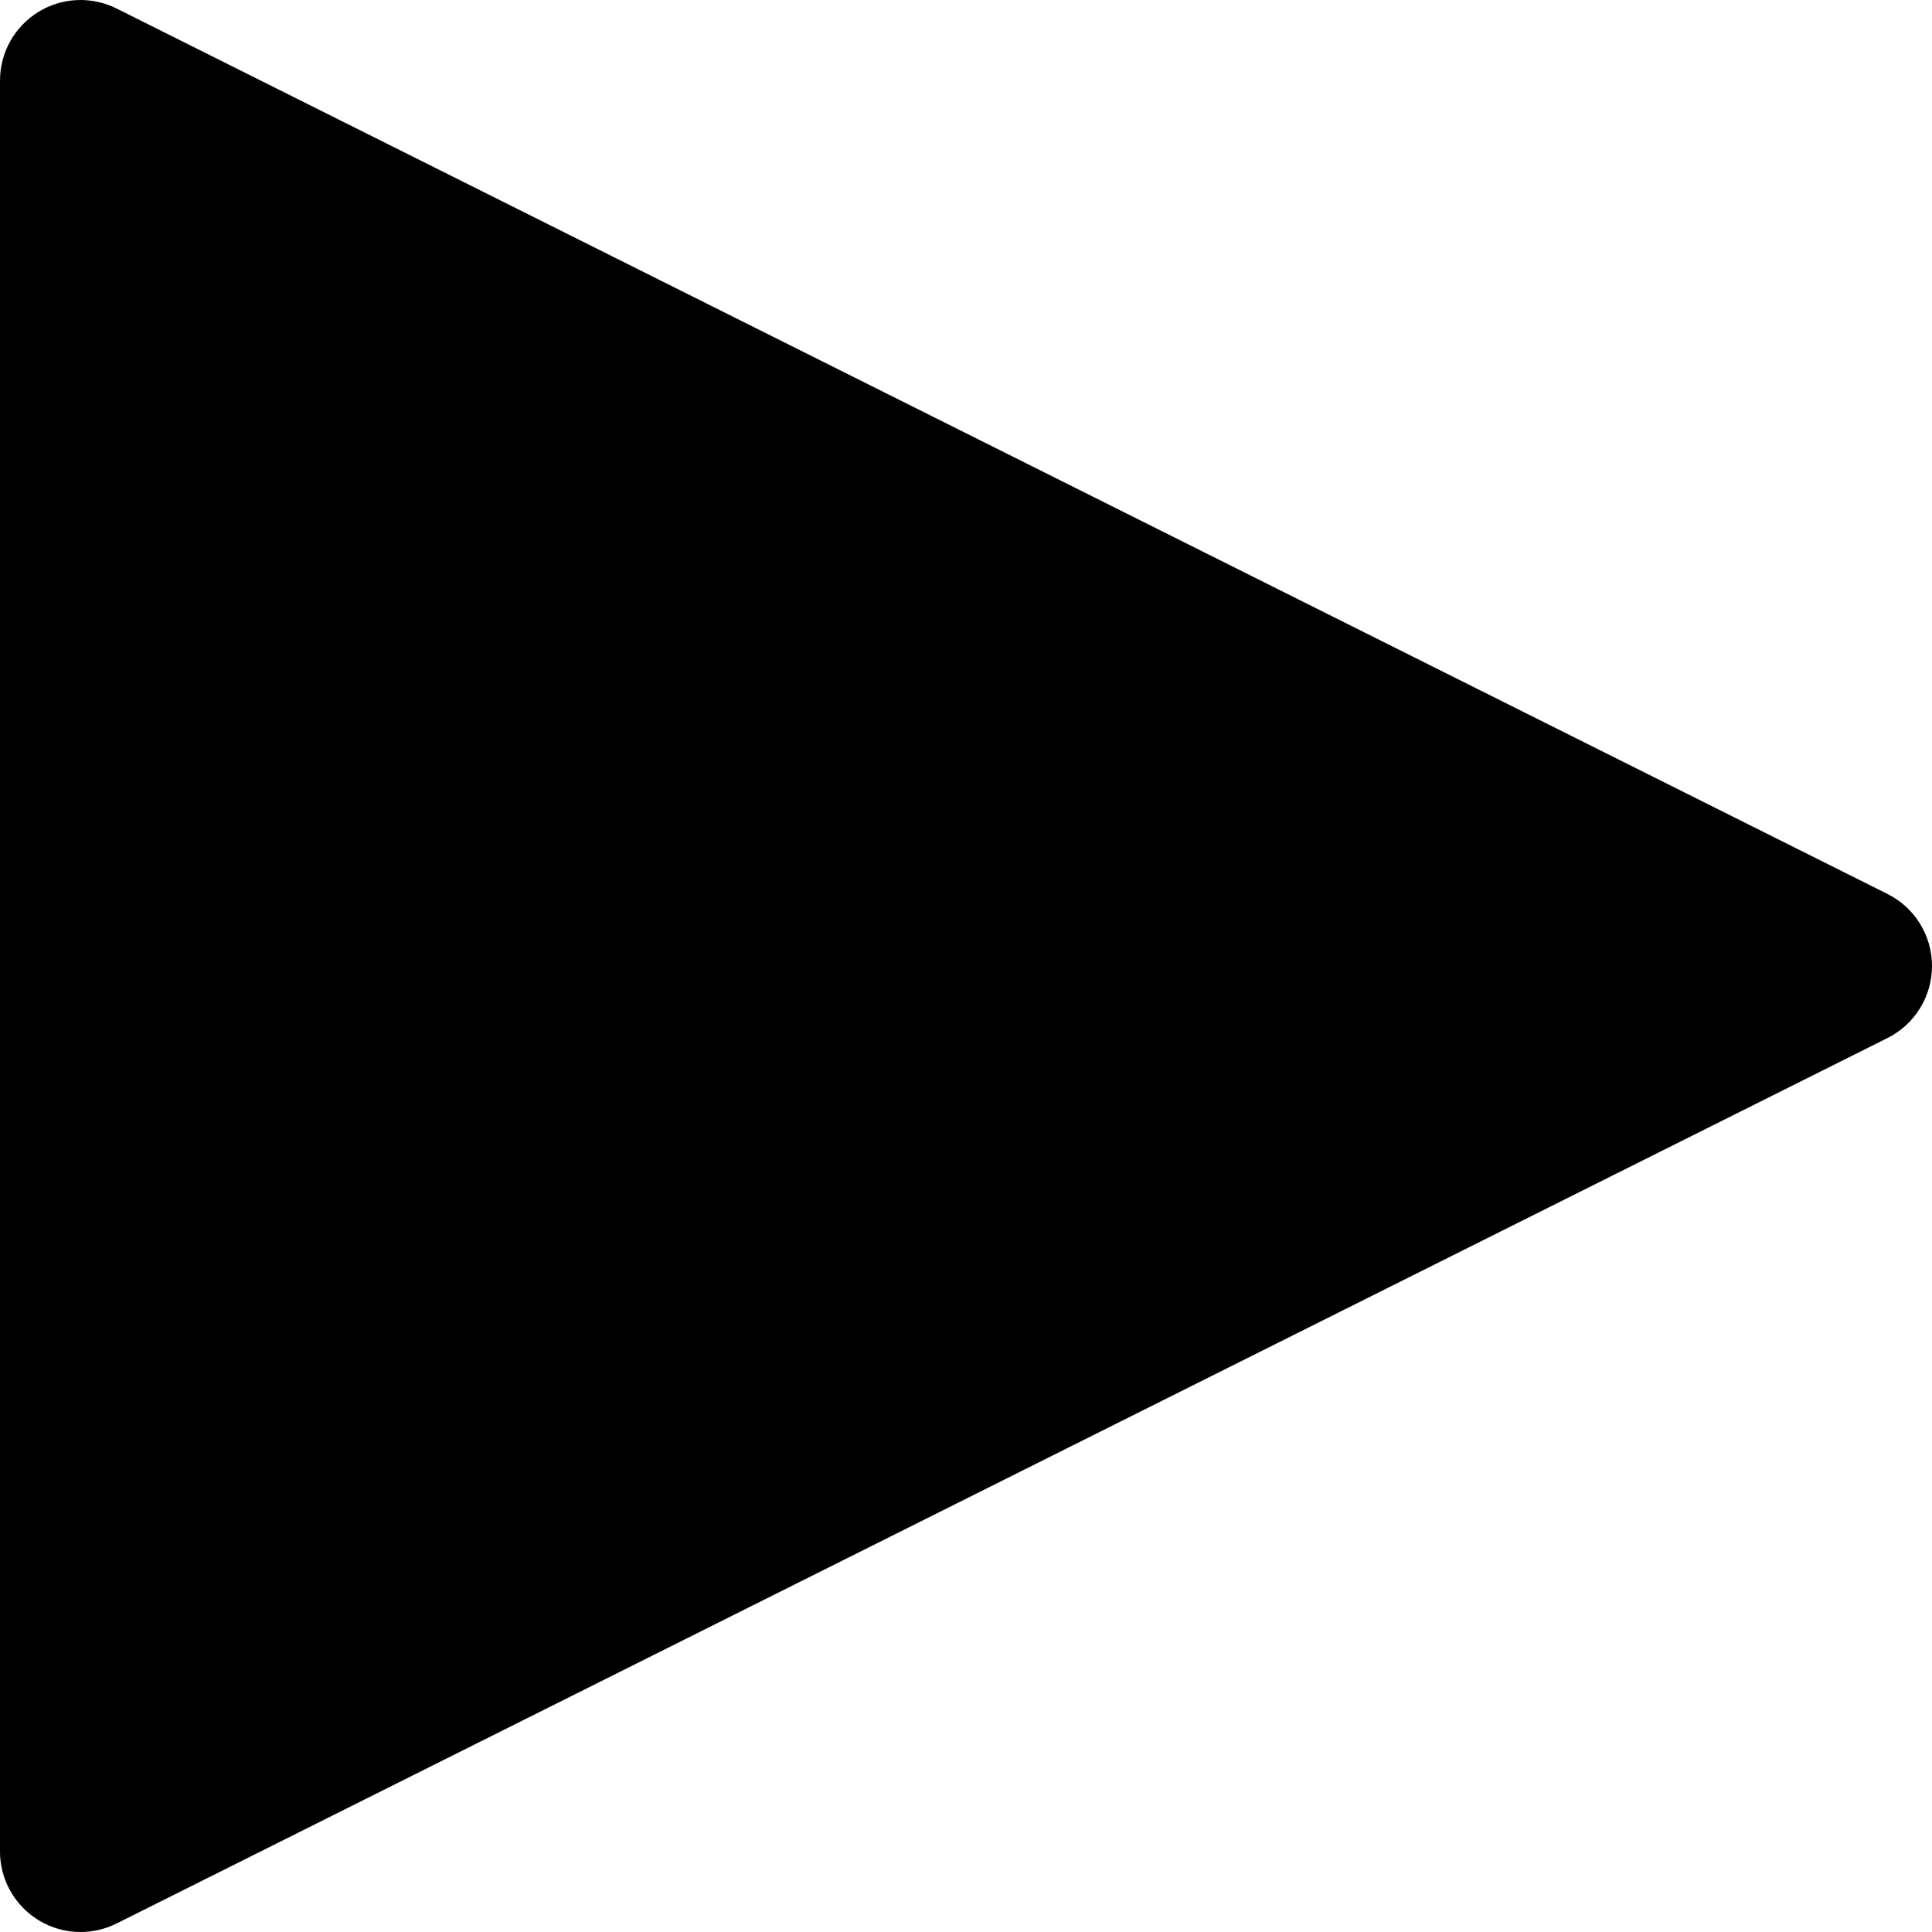
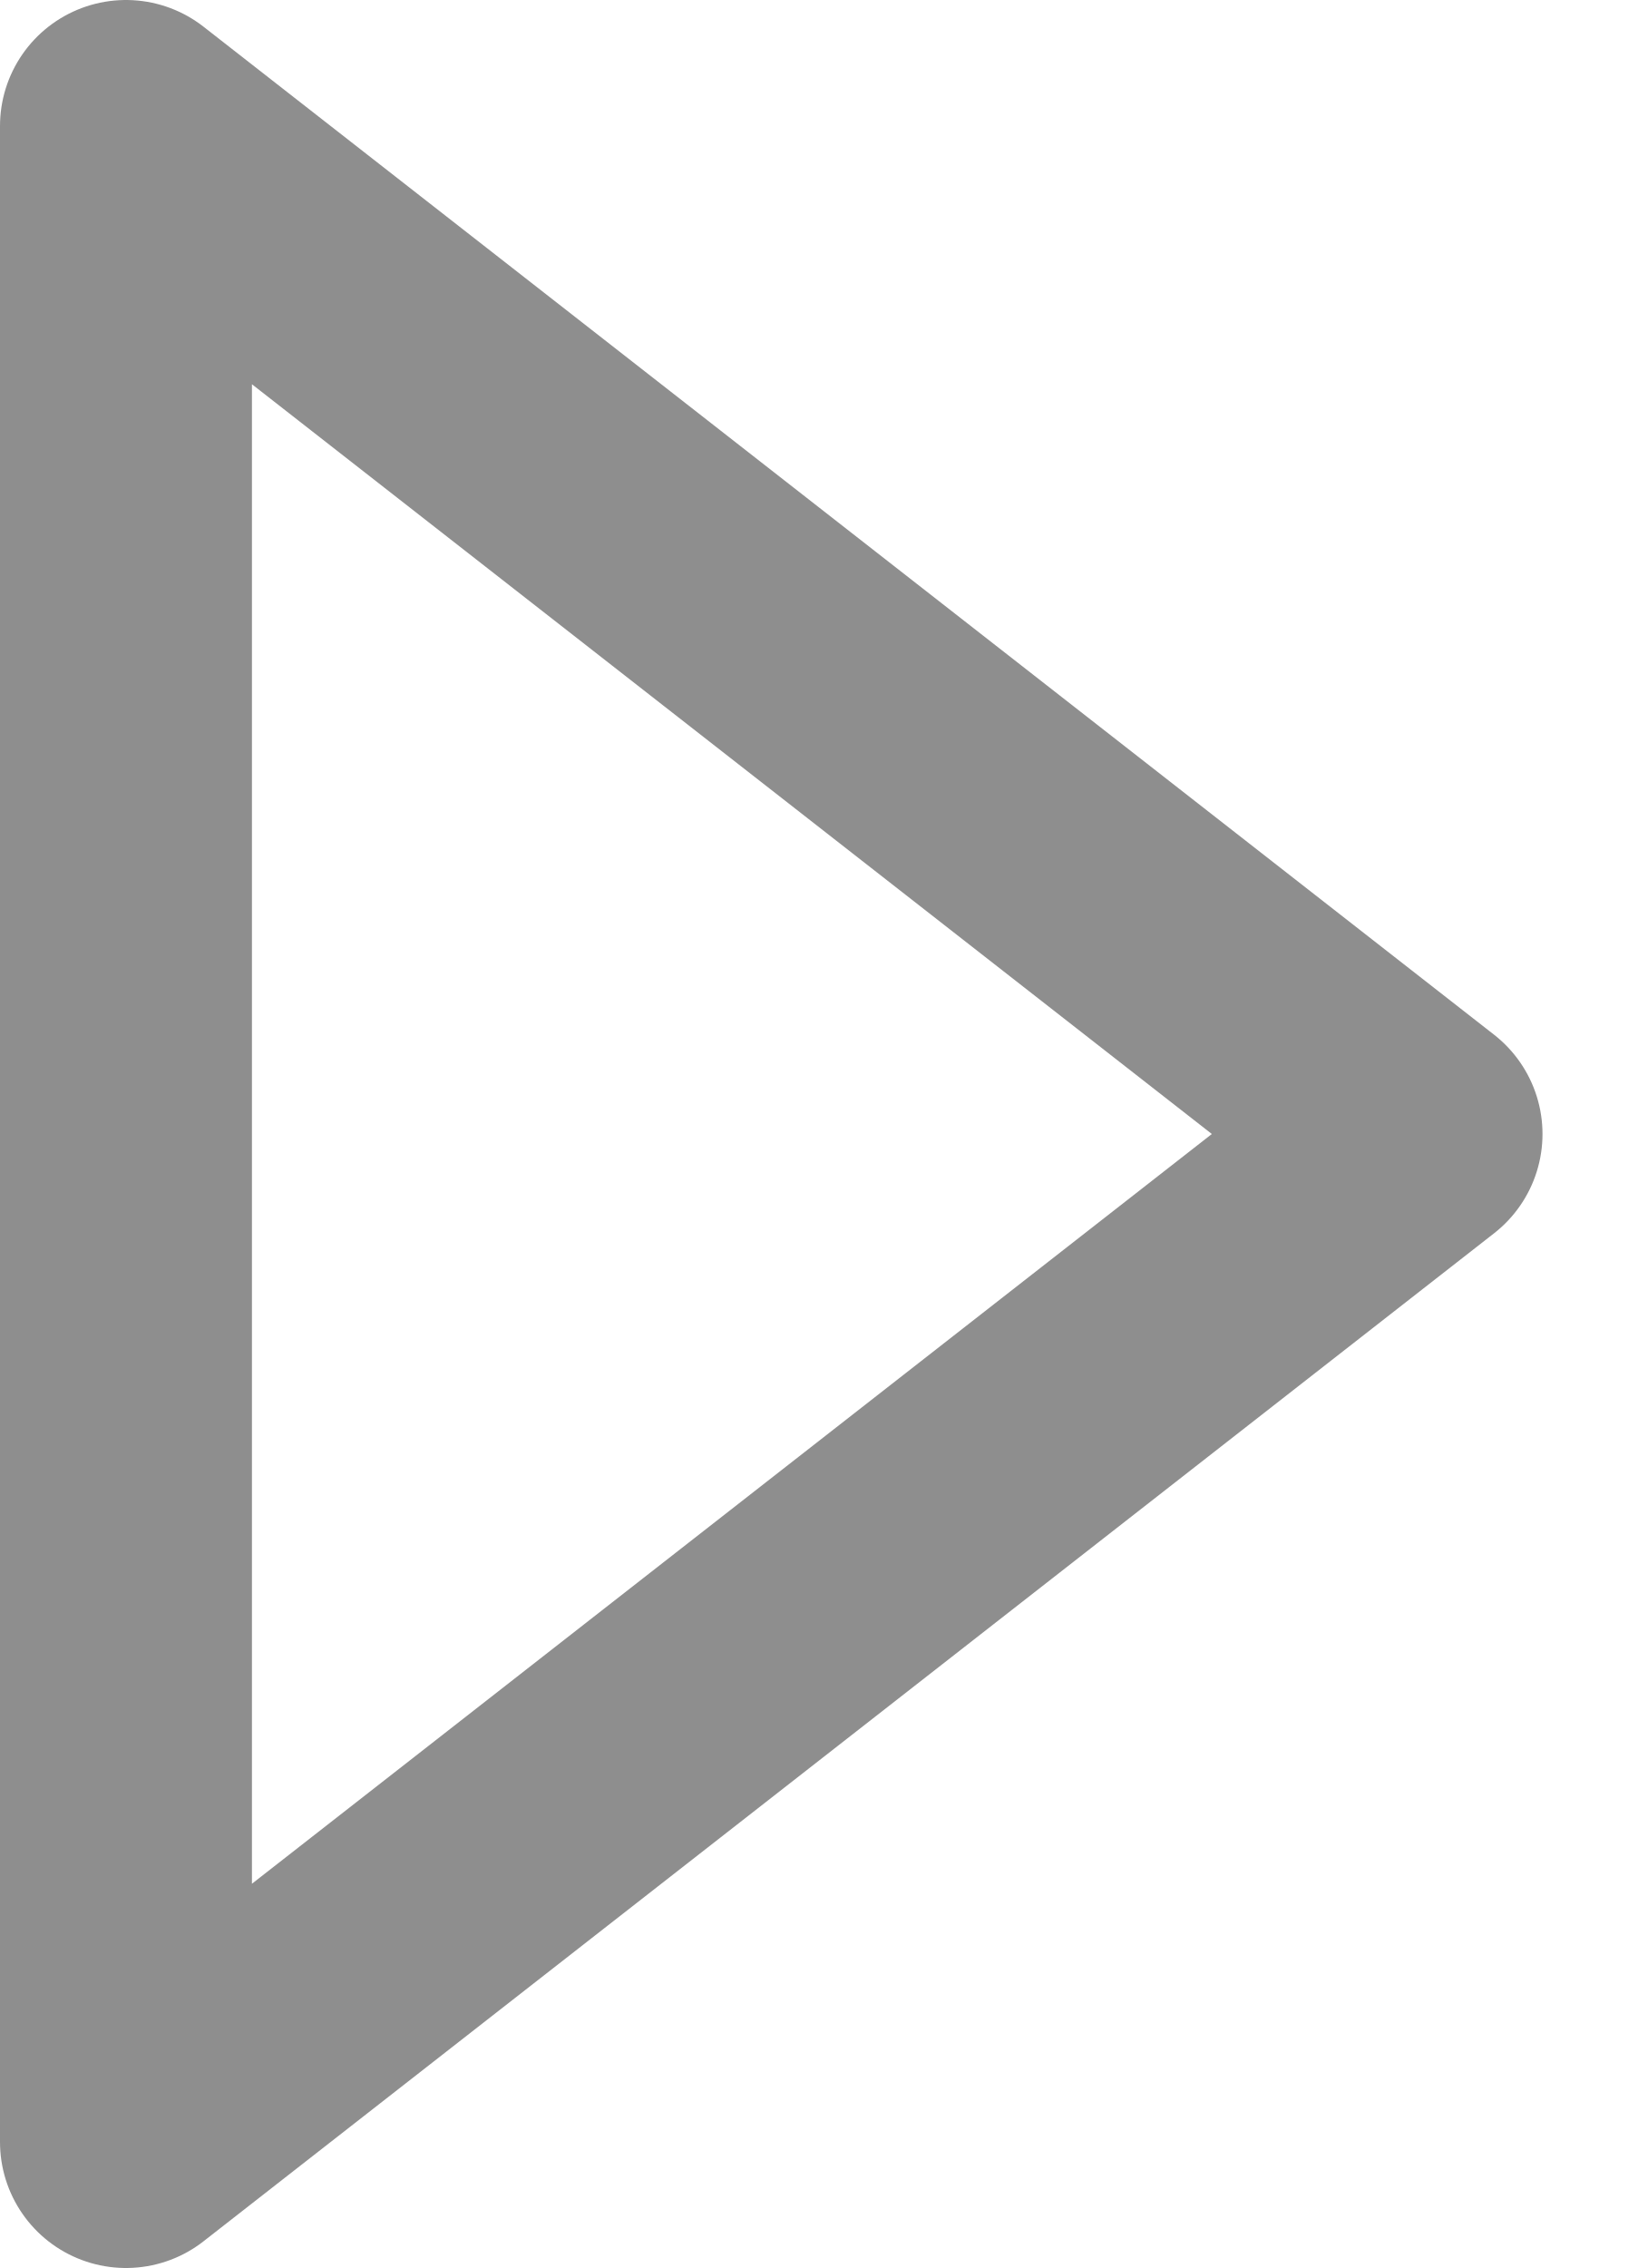
- <svg xmlns="http://www.w3.org/2000/svg" fill="#000000" height="800px" width="800px" version="1.1" id="Layer_1" viewBox="0 0 512 512" xml:space="preserve">
-   <g>
-     <g>
-       <path d="M500.203,236.907L30.869,2.24c-6.613-3.285-14.443-2.944-20.736,0.939C3.84,7.083,0,13.931,0,21.333v469.333    c0,7.403,3.84,14.251,10.133,18.155c3.413,2.112,7.296,3.179,11.2,3.179c3.264,0,6.528-0.747,9.536-2.24l469.333-234.667    C507.435,271.467,512,264.085,512,256S507.435,240.533,500.203,236.907z" />
-     </g>
-   </g>
+ <svg xmlns="http://www.w3.org/2000/svg" width="13" height="18" viewBox="0 0 13 18" fill="none">
+   <path d="M1 1L11.245 9L1 17V1Z" stroke="#8E8E8E" stroke-width="2" stroke-linecap="round" stroke-linejoin="round" />
</svg>
